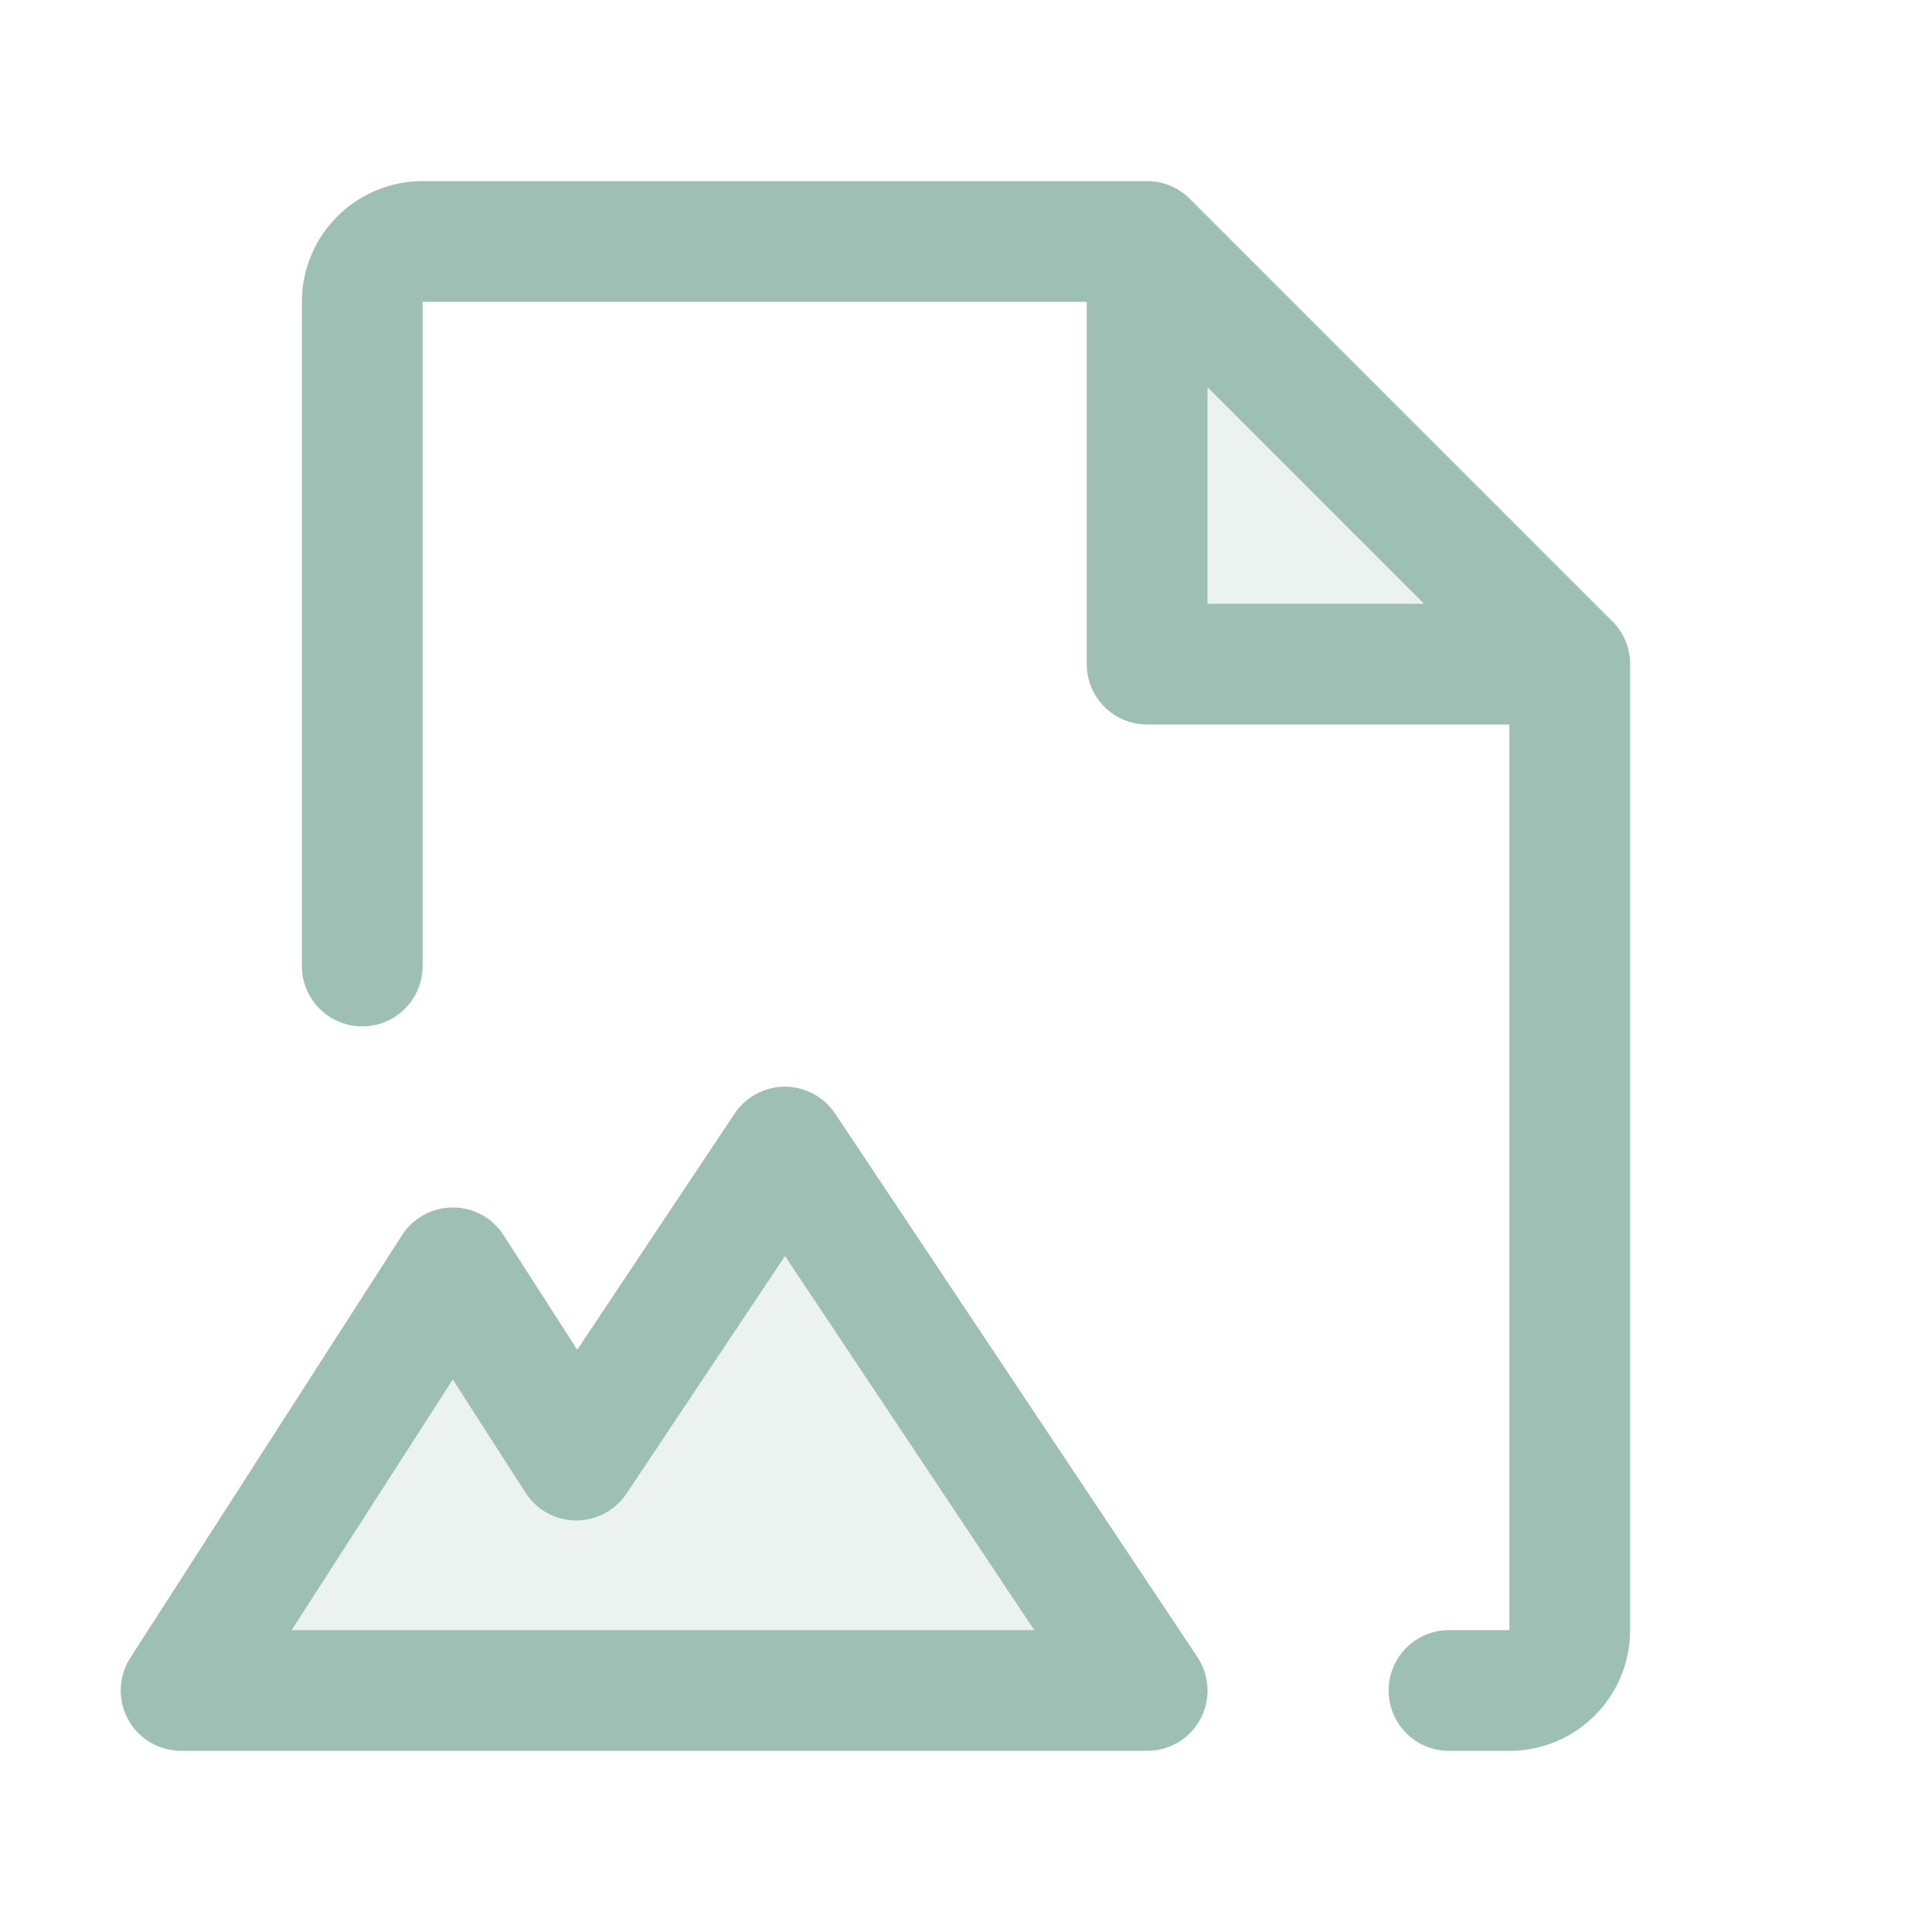
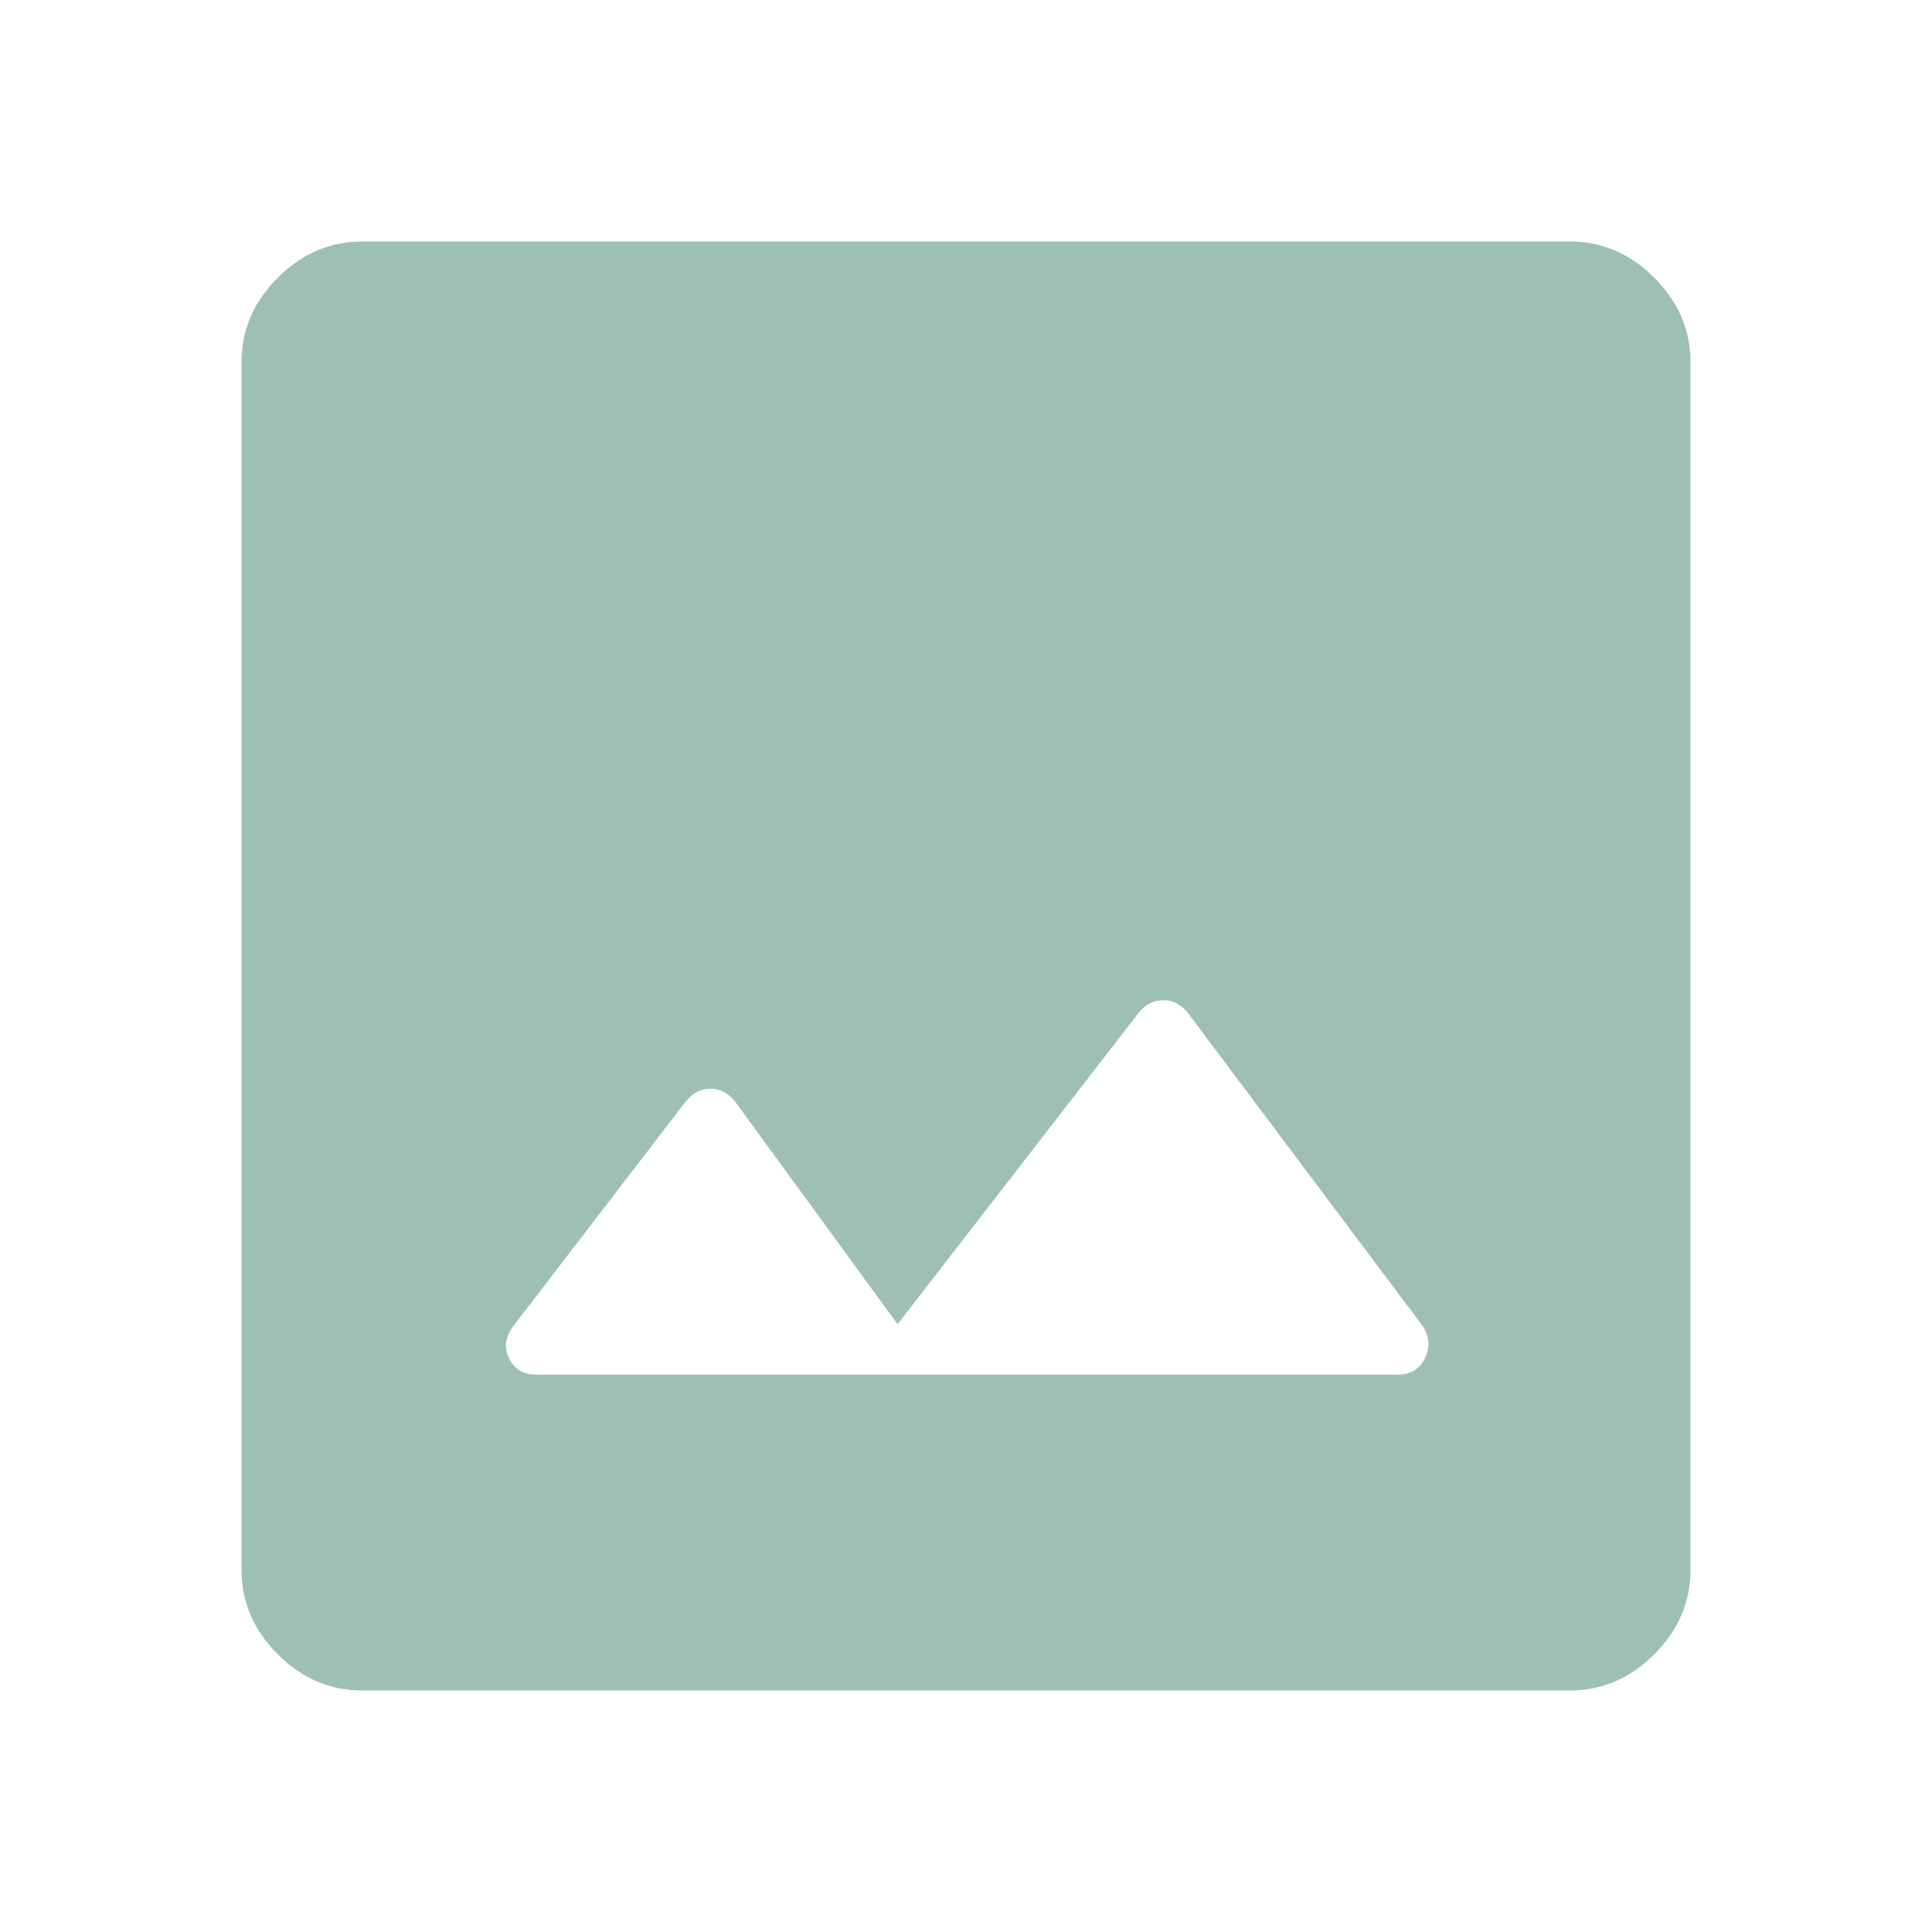
- <svg xmlns="http://www.w3.org/2000/svg" viewBox="0 0 256 256" fill="#9ebfb4">
-   <path d="M104,152l48,72H24l36-56,16.36,25.45ZM152,32V88h56Z" opacity="0.2" />
-   <path d="M110.66,147.56a8,8,0,0,0-13.32,0L76.49,178.85l-9.76-15.18a8,8,0,0,0-13.46,0l-36,56A8,8,0,0,0,24,232H152a8,8,0,0,0,6.66-12.44ZM38.65,216,60,182.79l9.63,15a8,8,0,0,0,13.39.11l21-31.47L137.05,216Zm175-133.66-56-56A8,8,0,0,0,152,24H56A16,16,0,0,0,40,40v88a8,8,0,0,0,16,0V40h88V88a8,8,0,0,0,8,8h48V216h-8a8,8,0,0,0,0,16h8a16,16,0,0,0,16-16V88A8,8,0,0,0,213.66,82.34ZM160,51.31,188.69,80H160Z" />
+ <svg xmlns="http://www.w3.org/2000/svg" fill="#9ebfb4" width="48" height="48" viewBox="0 -960 960 960">
+   <path d="M180-120q-24 0-42-18t-18-42v-600q0-24 18-42t42-18h600q24 0 42 18t18 42v600q0 24-18 42t-42 18H180Zm86-157h429q9 0 13-8t-1-16L590-457q-5-6-12-6t-12 6L446-302l-81-111q-5-6-12-6t-12 6l-86 112q-6 8-2 16t13 8Z" />
</svg>
